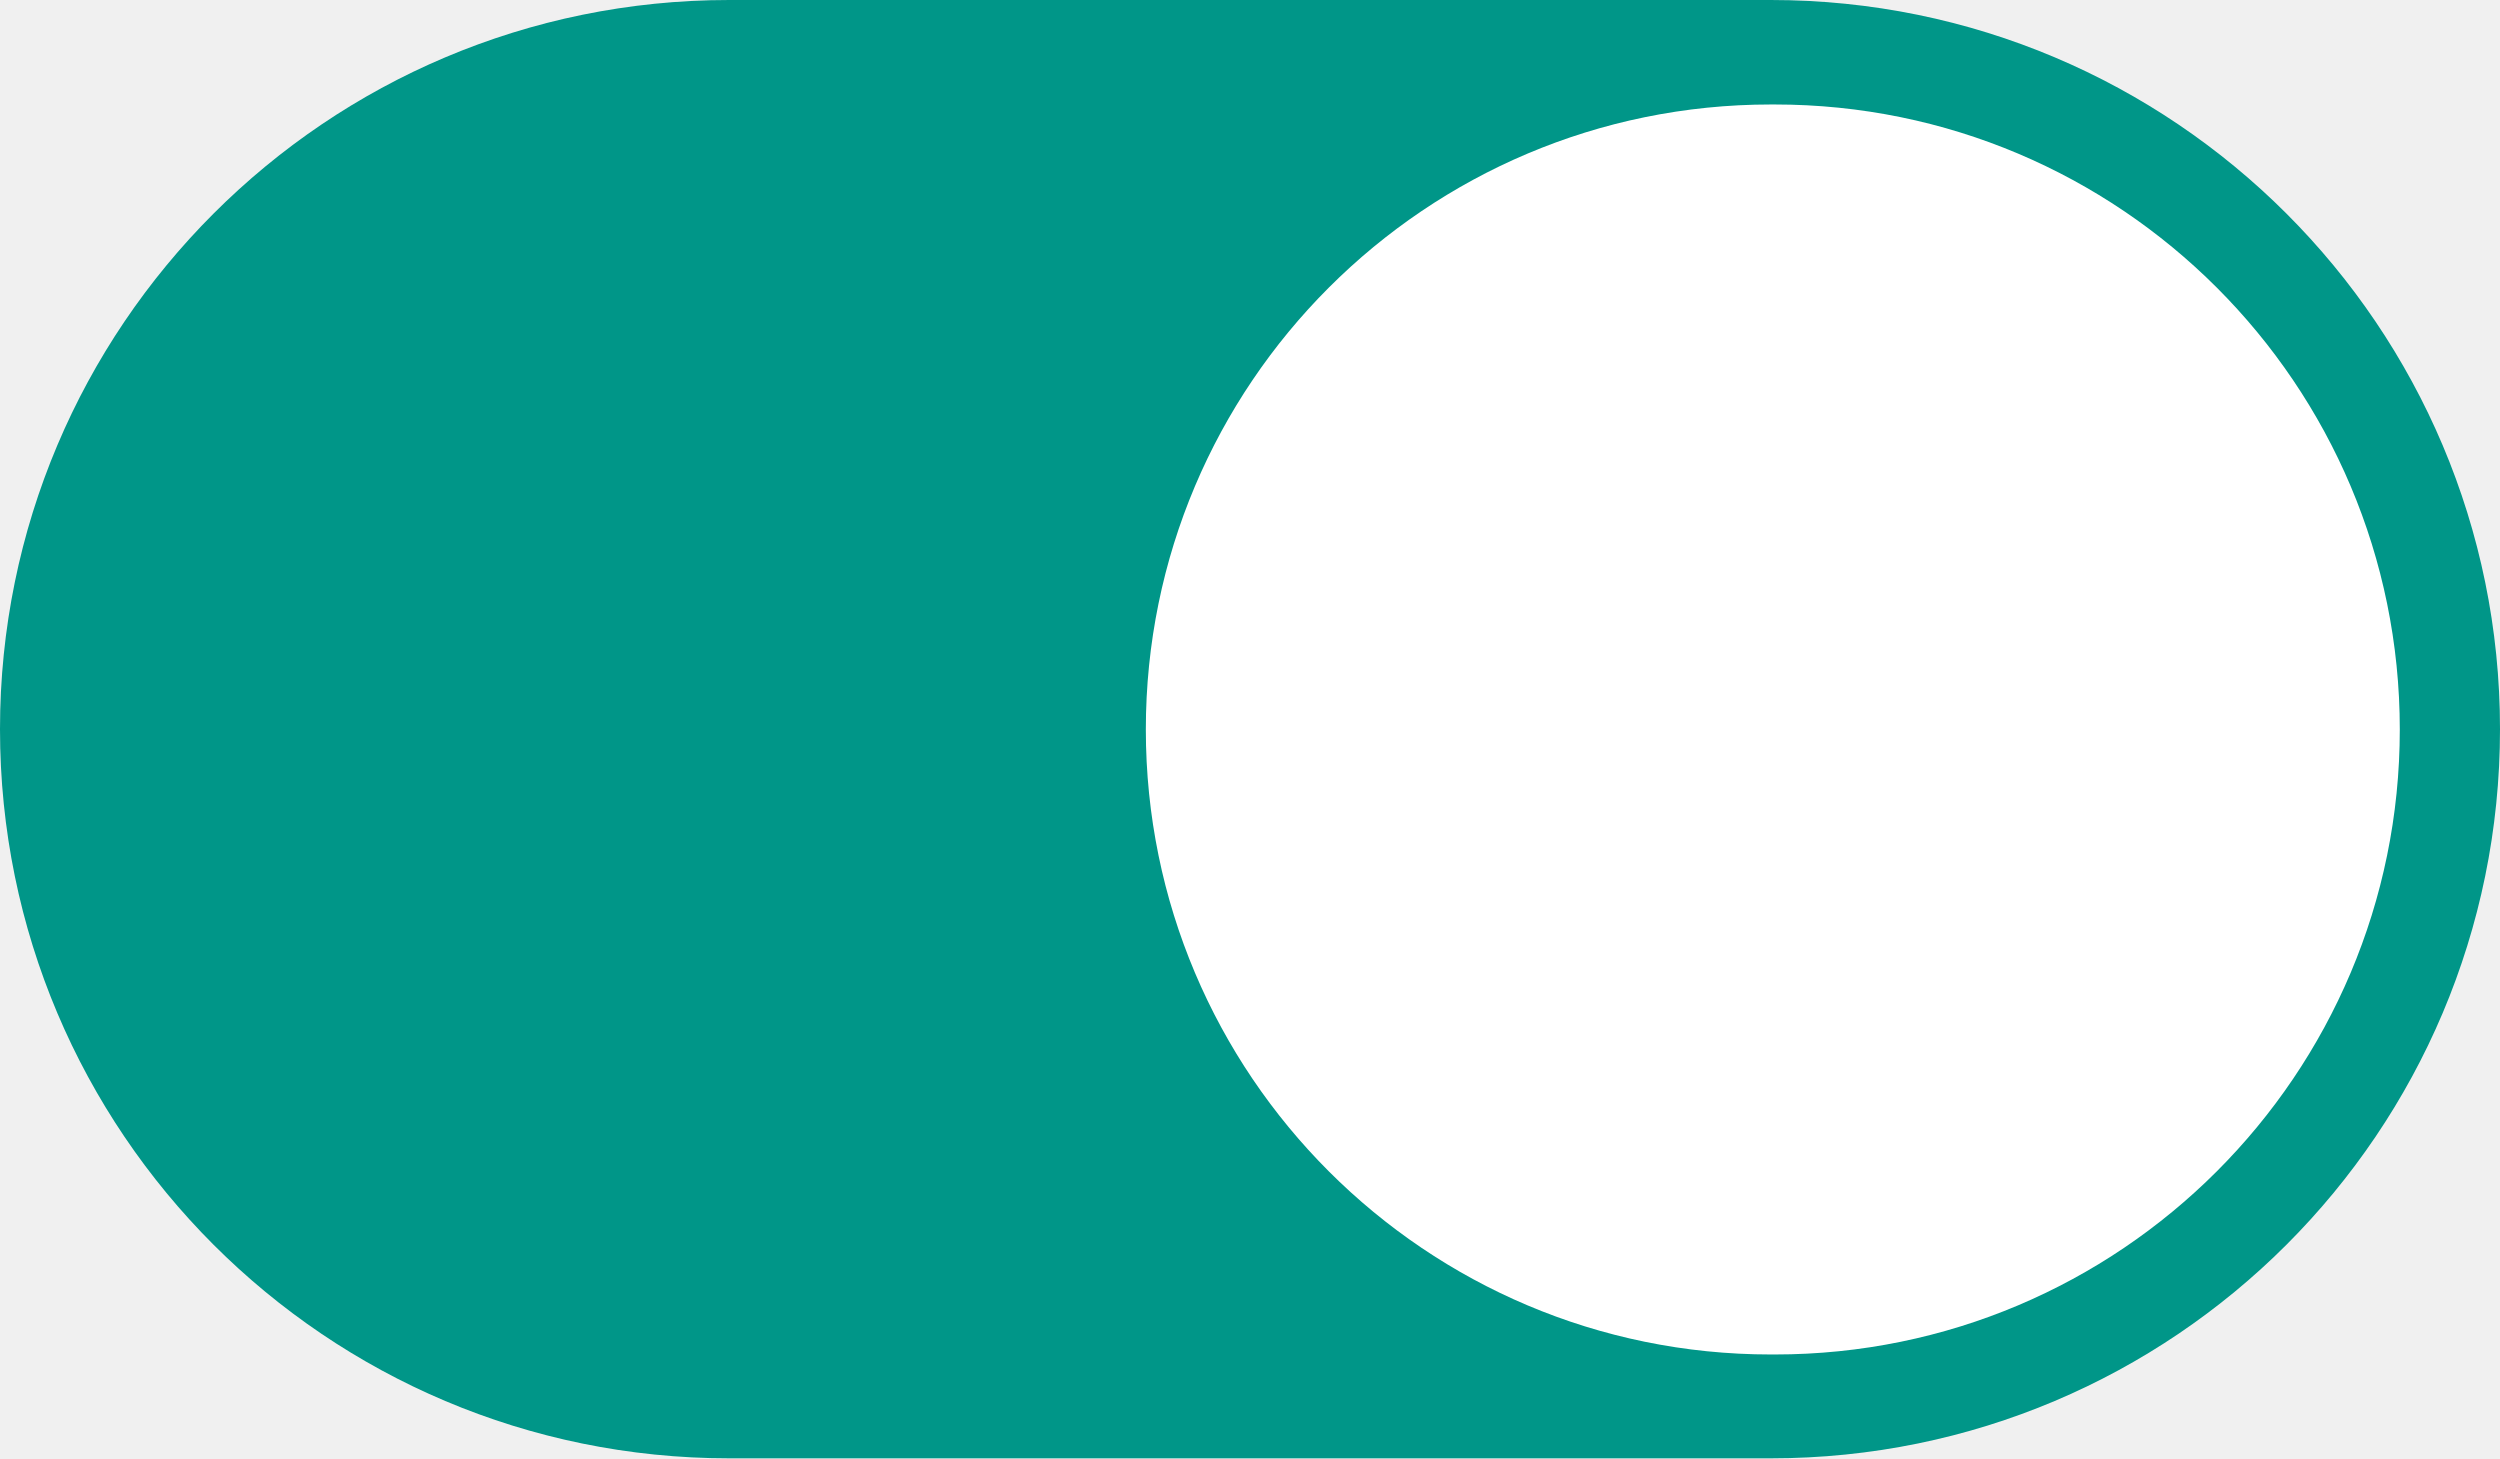
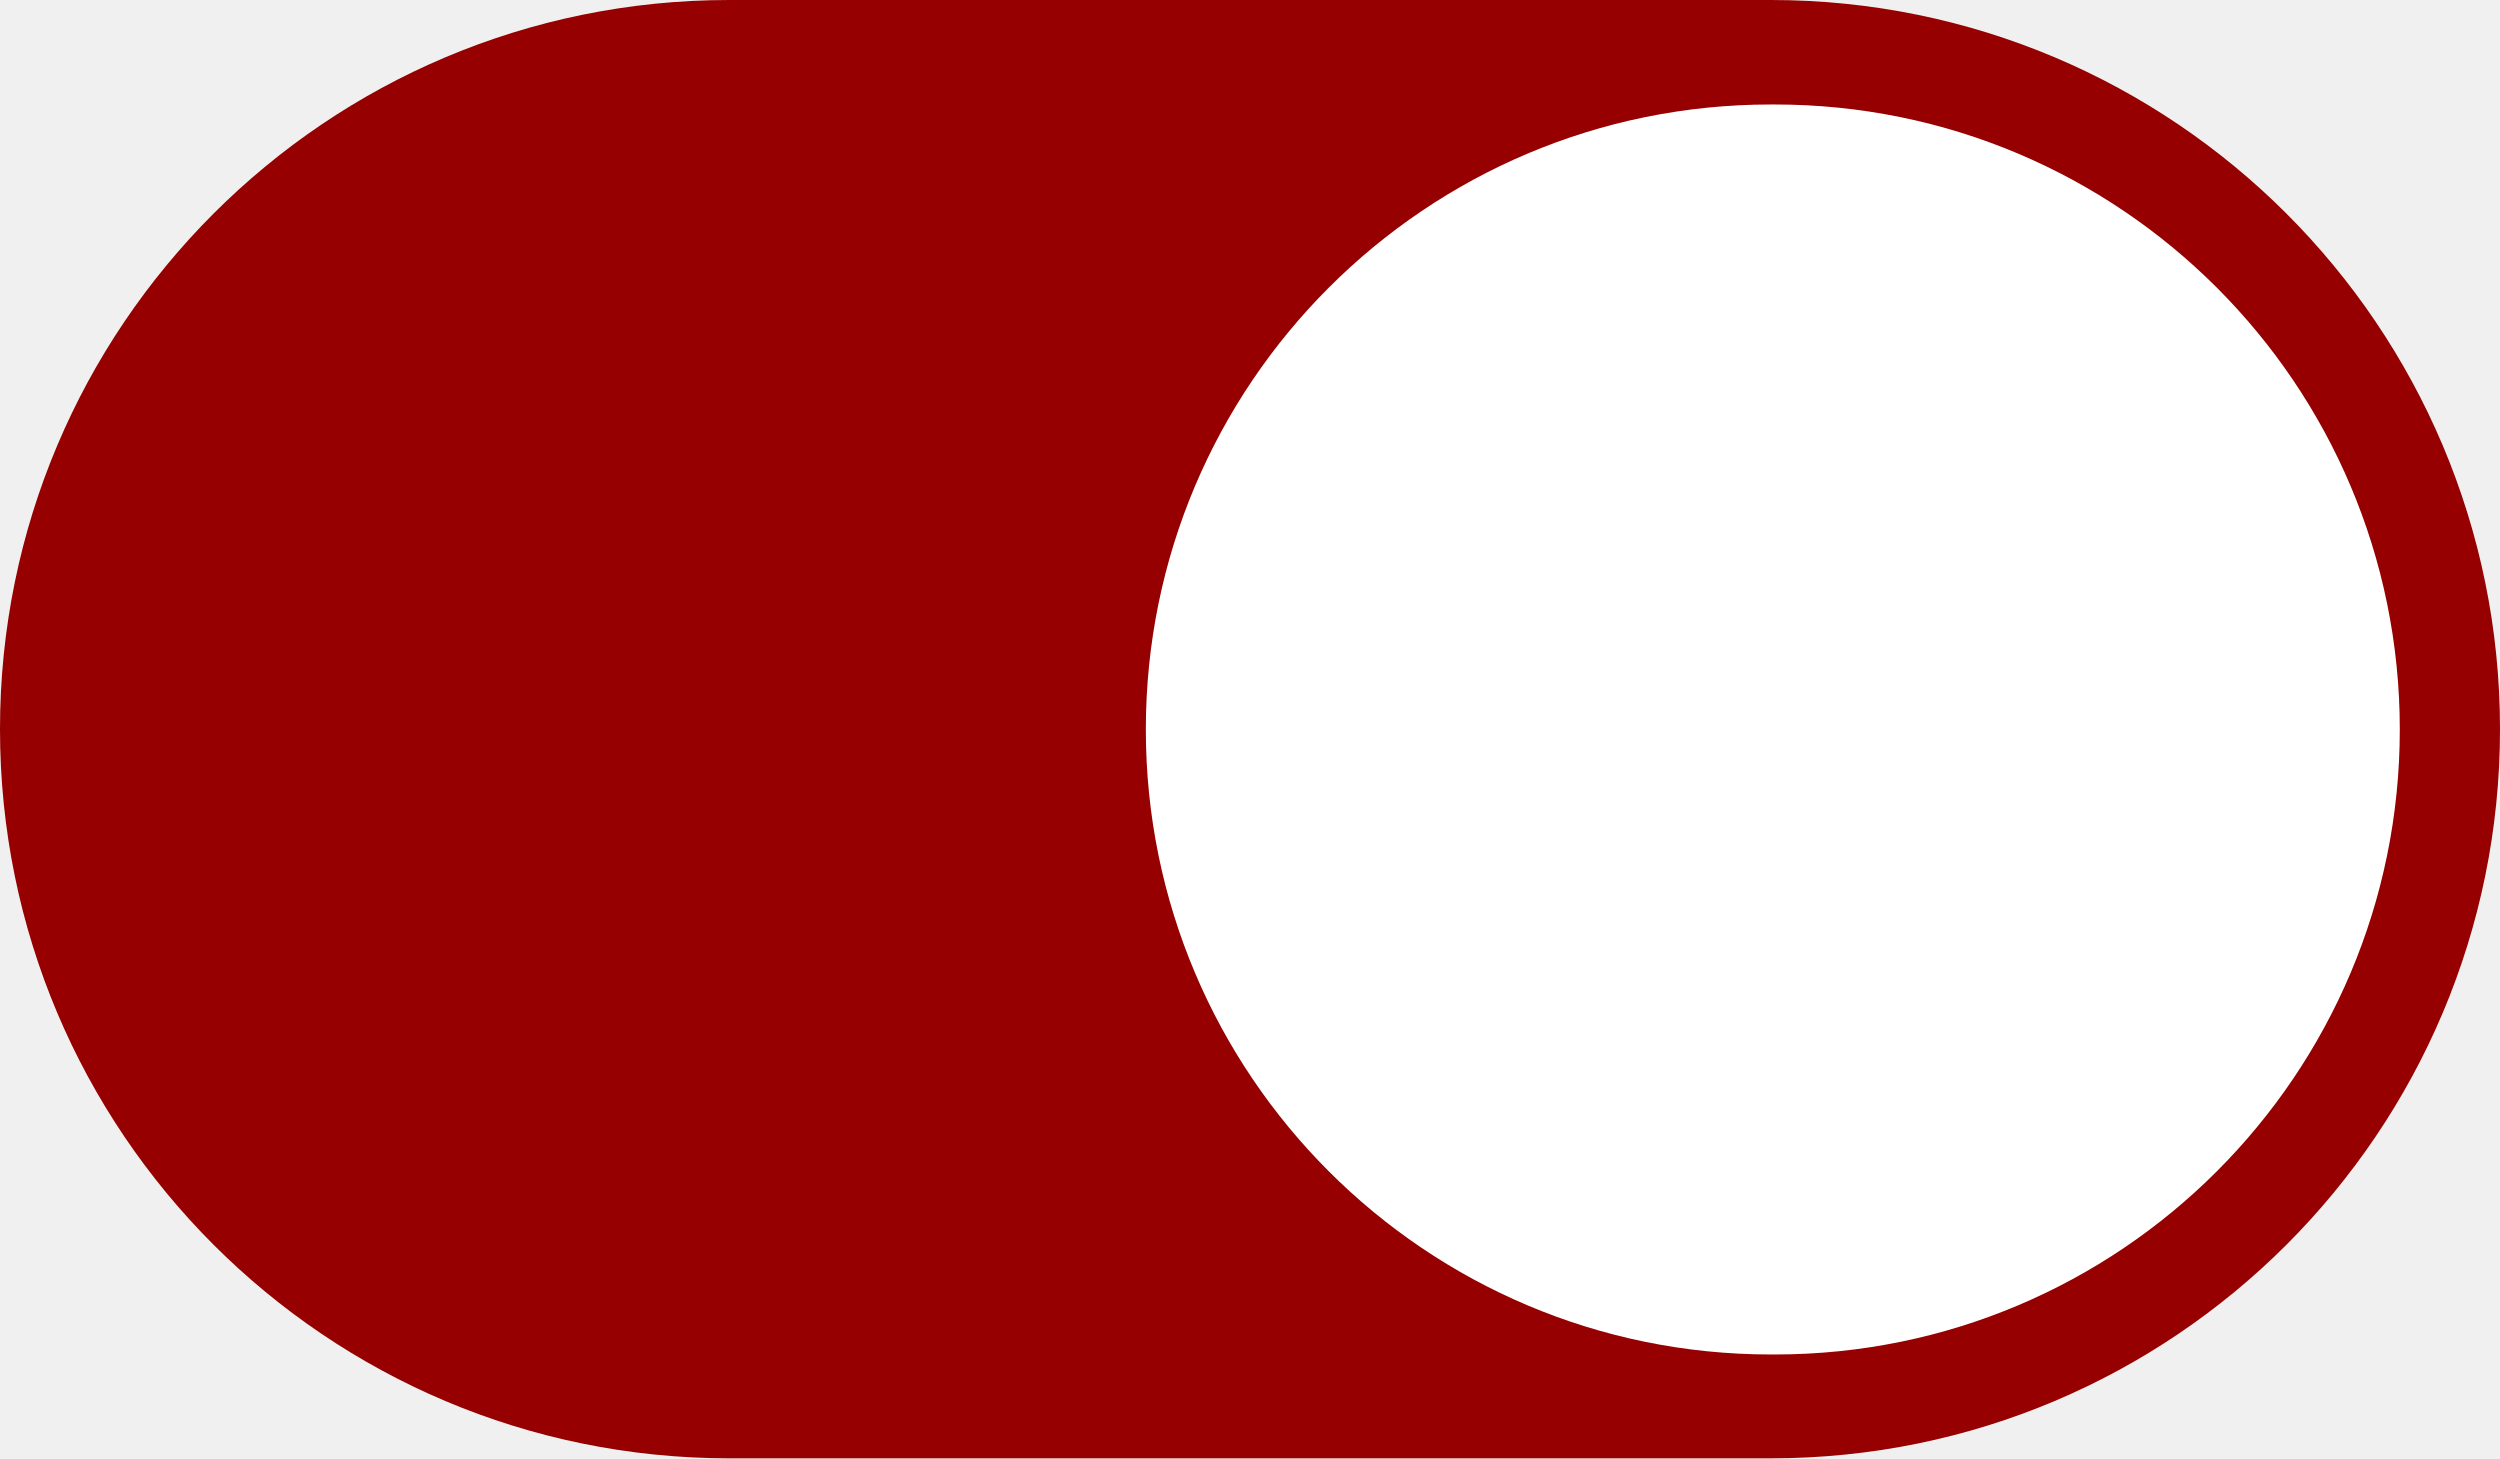
<svg xmlns="http://www.w3.org/2000/svg" width="24" height="14" viewBox="0 0 24 14" fill="none">
-   <rect width="24" height="14" rx="7" fill="#009688" />
+   <rect width="24" height="14" rx="7" fill="#960000" />
  <rect x="11" y="1.003" width="12.038" height="12" rx="6" fill="white" />
</svg>
